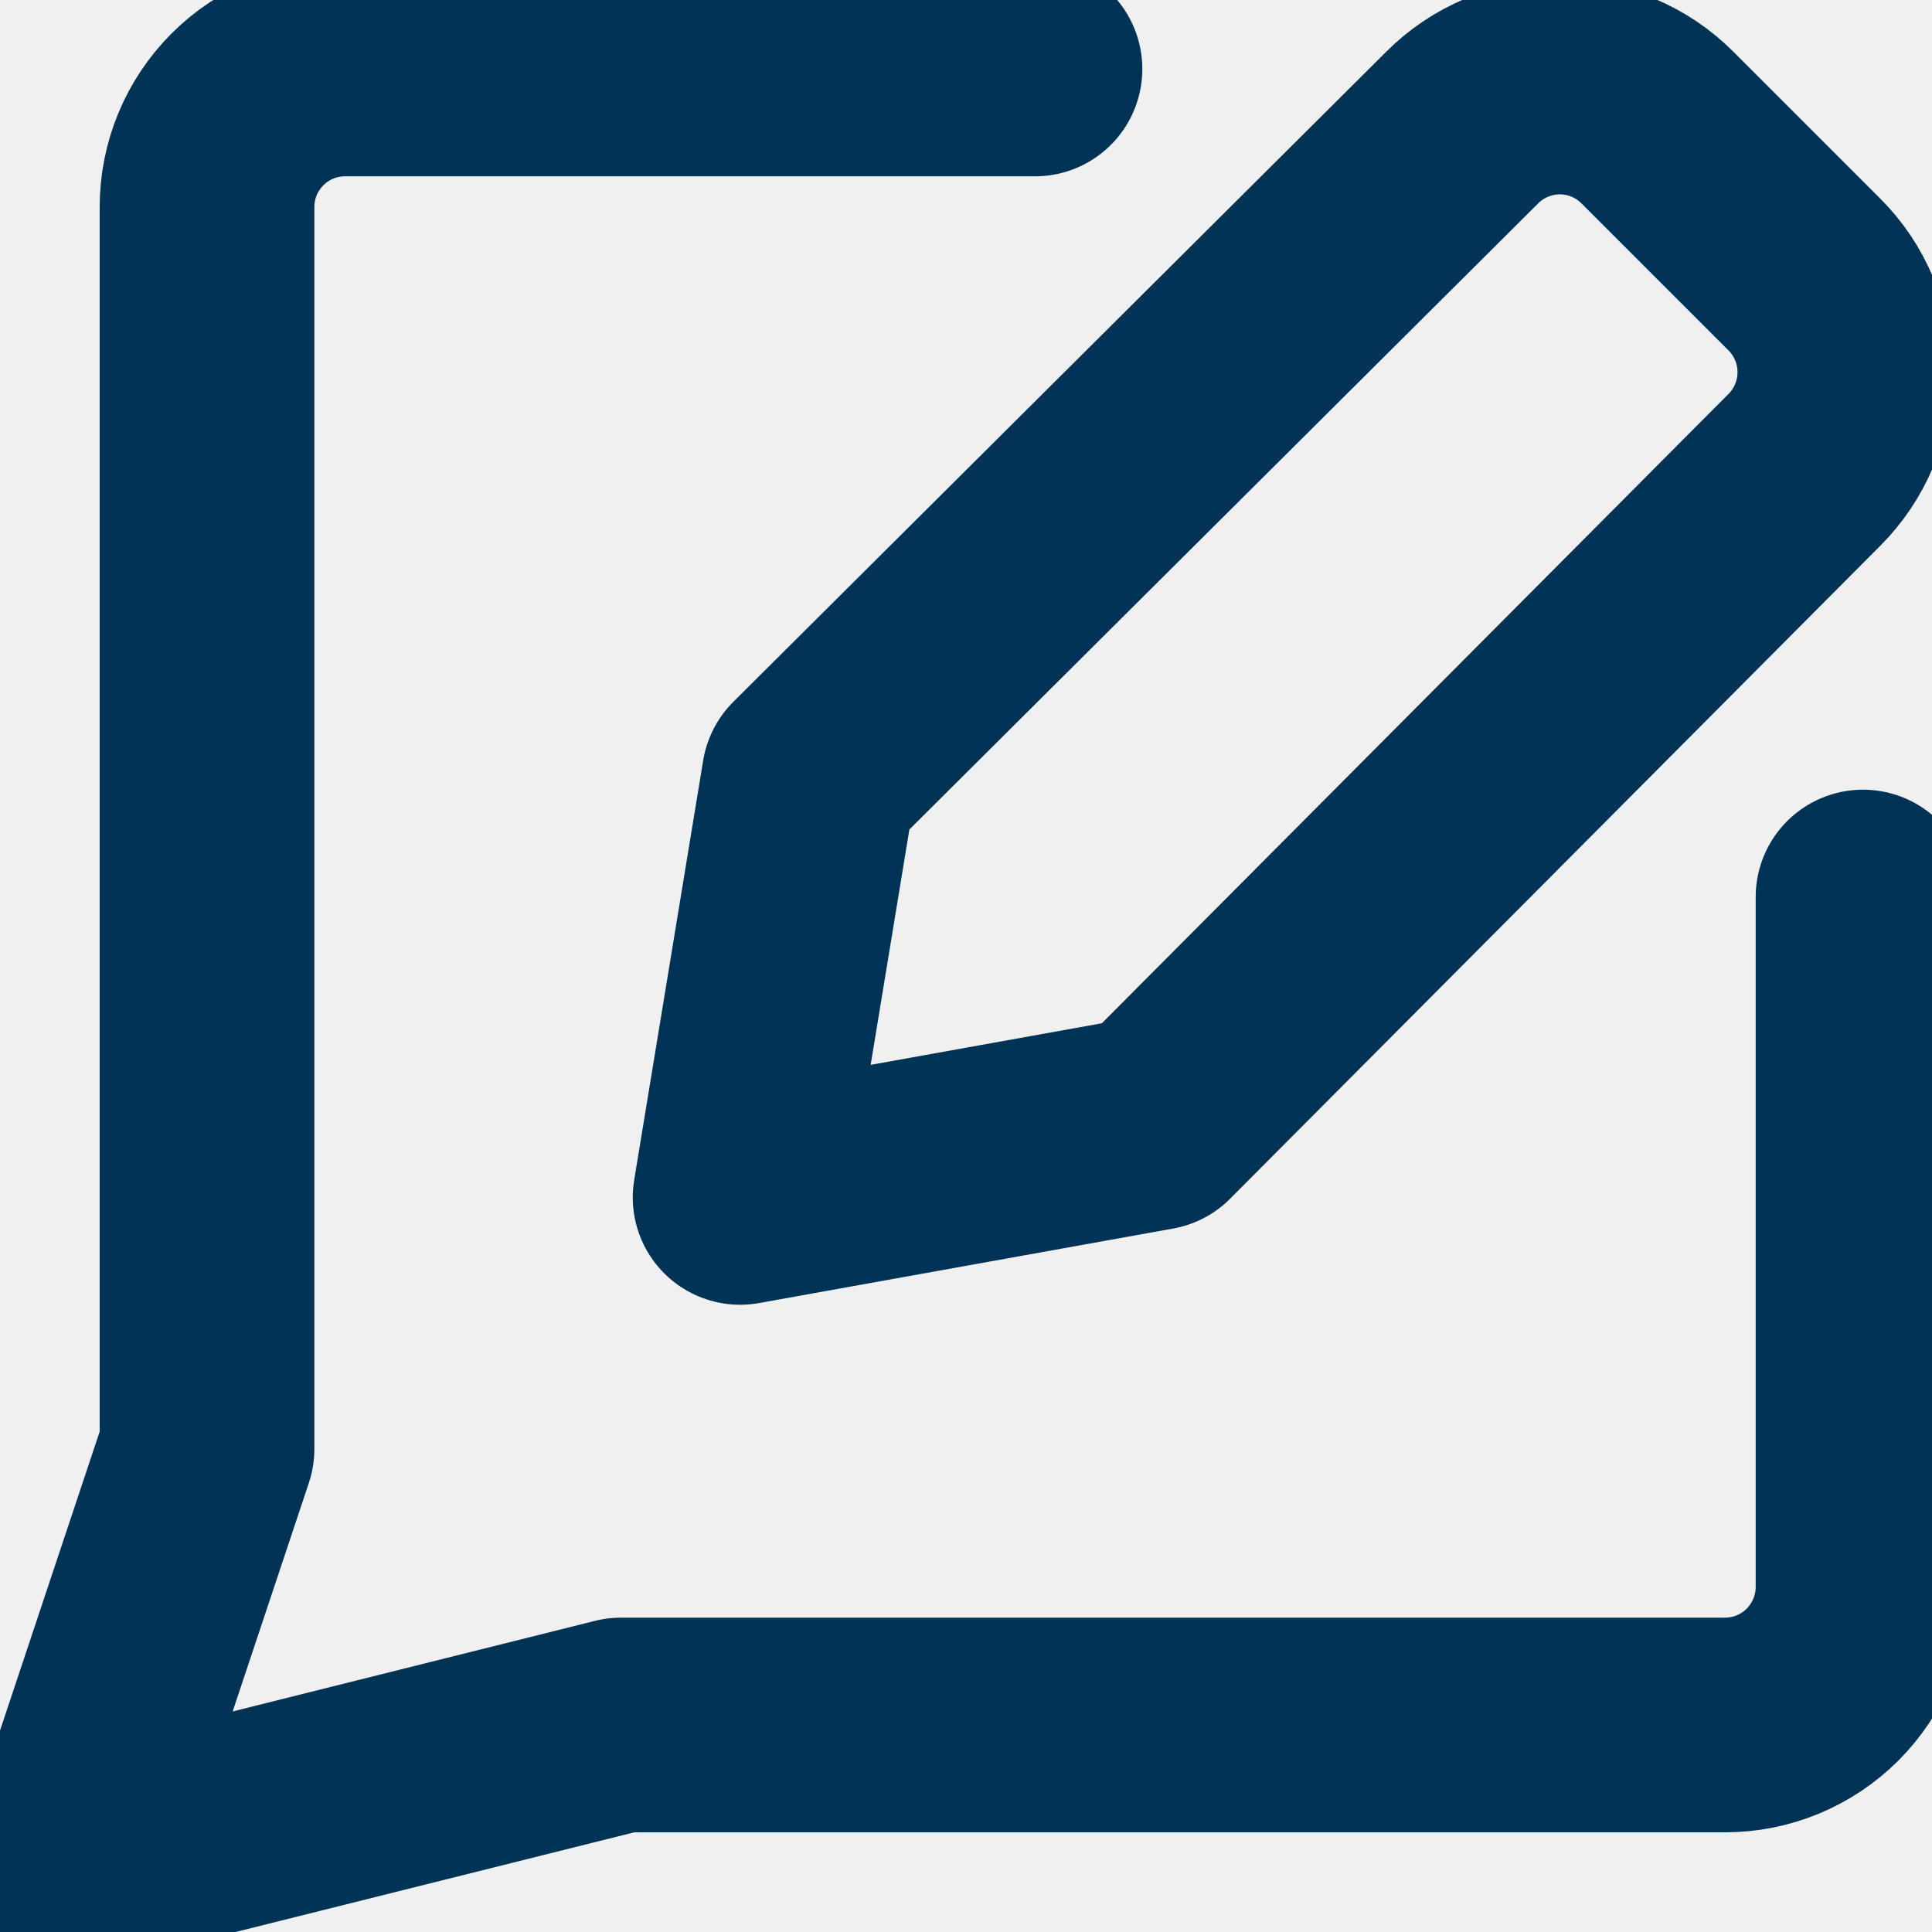
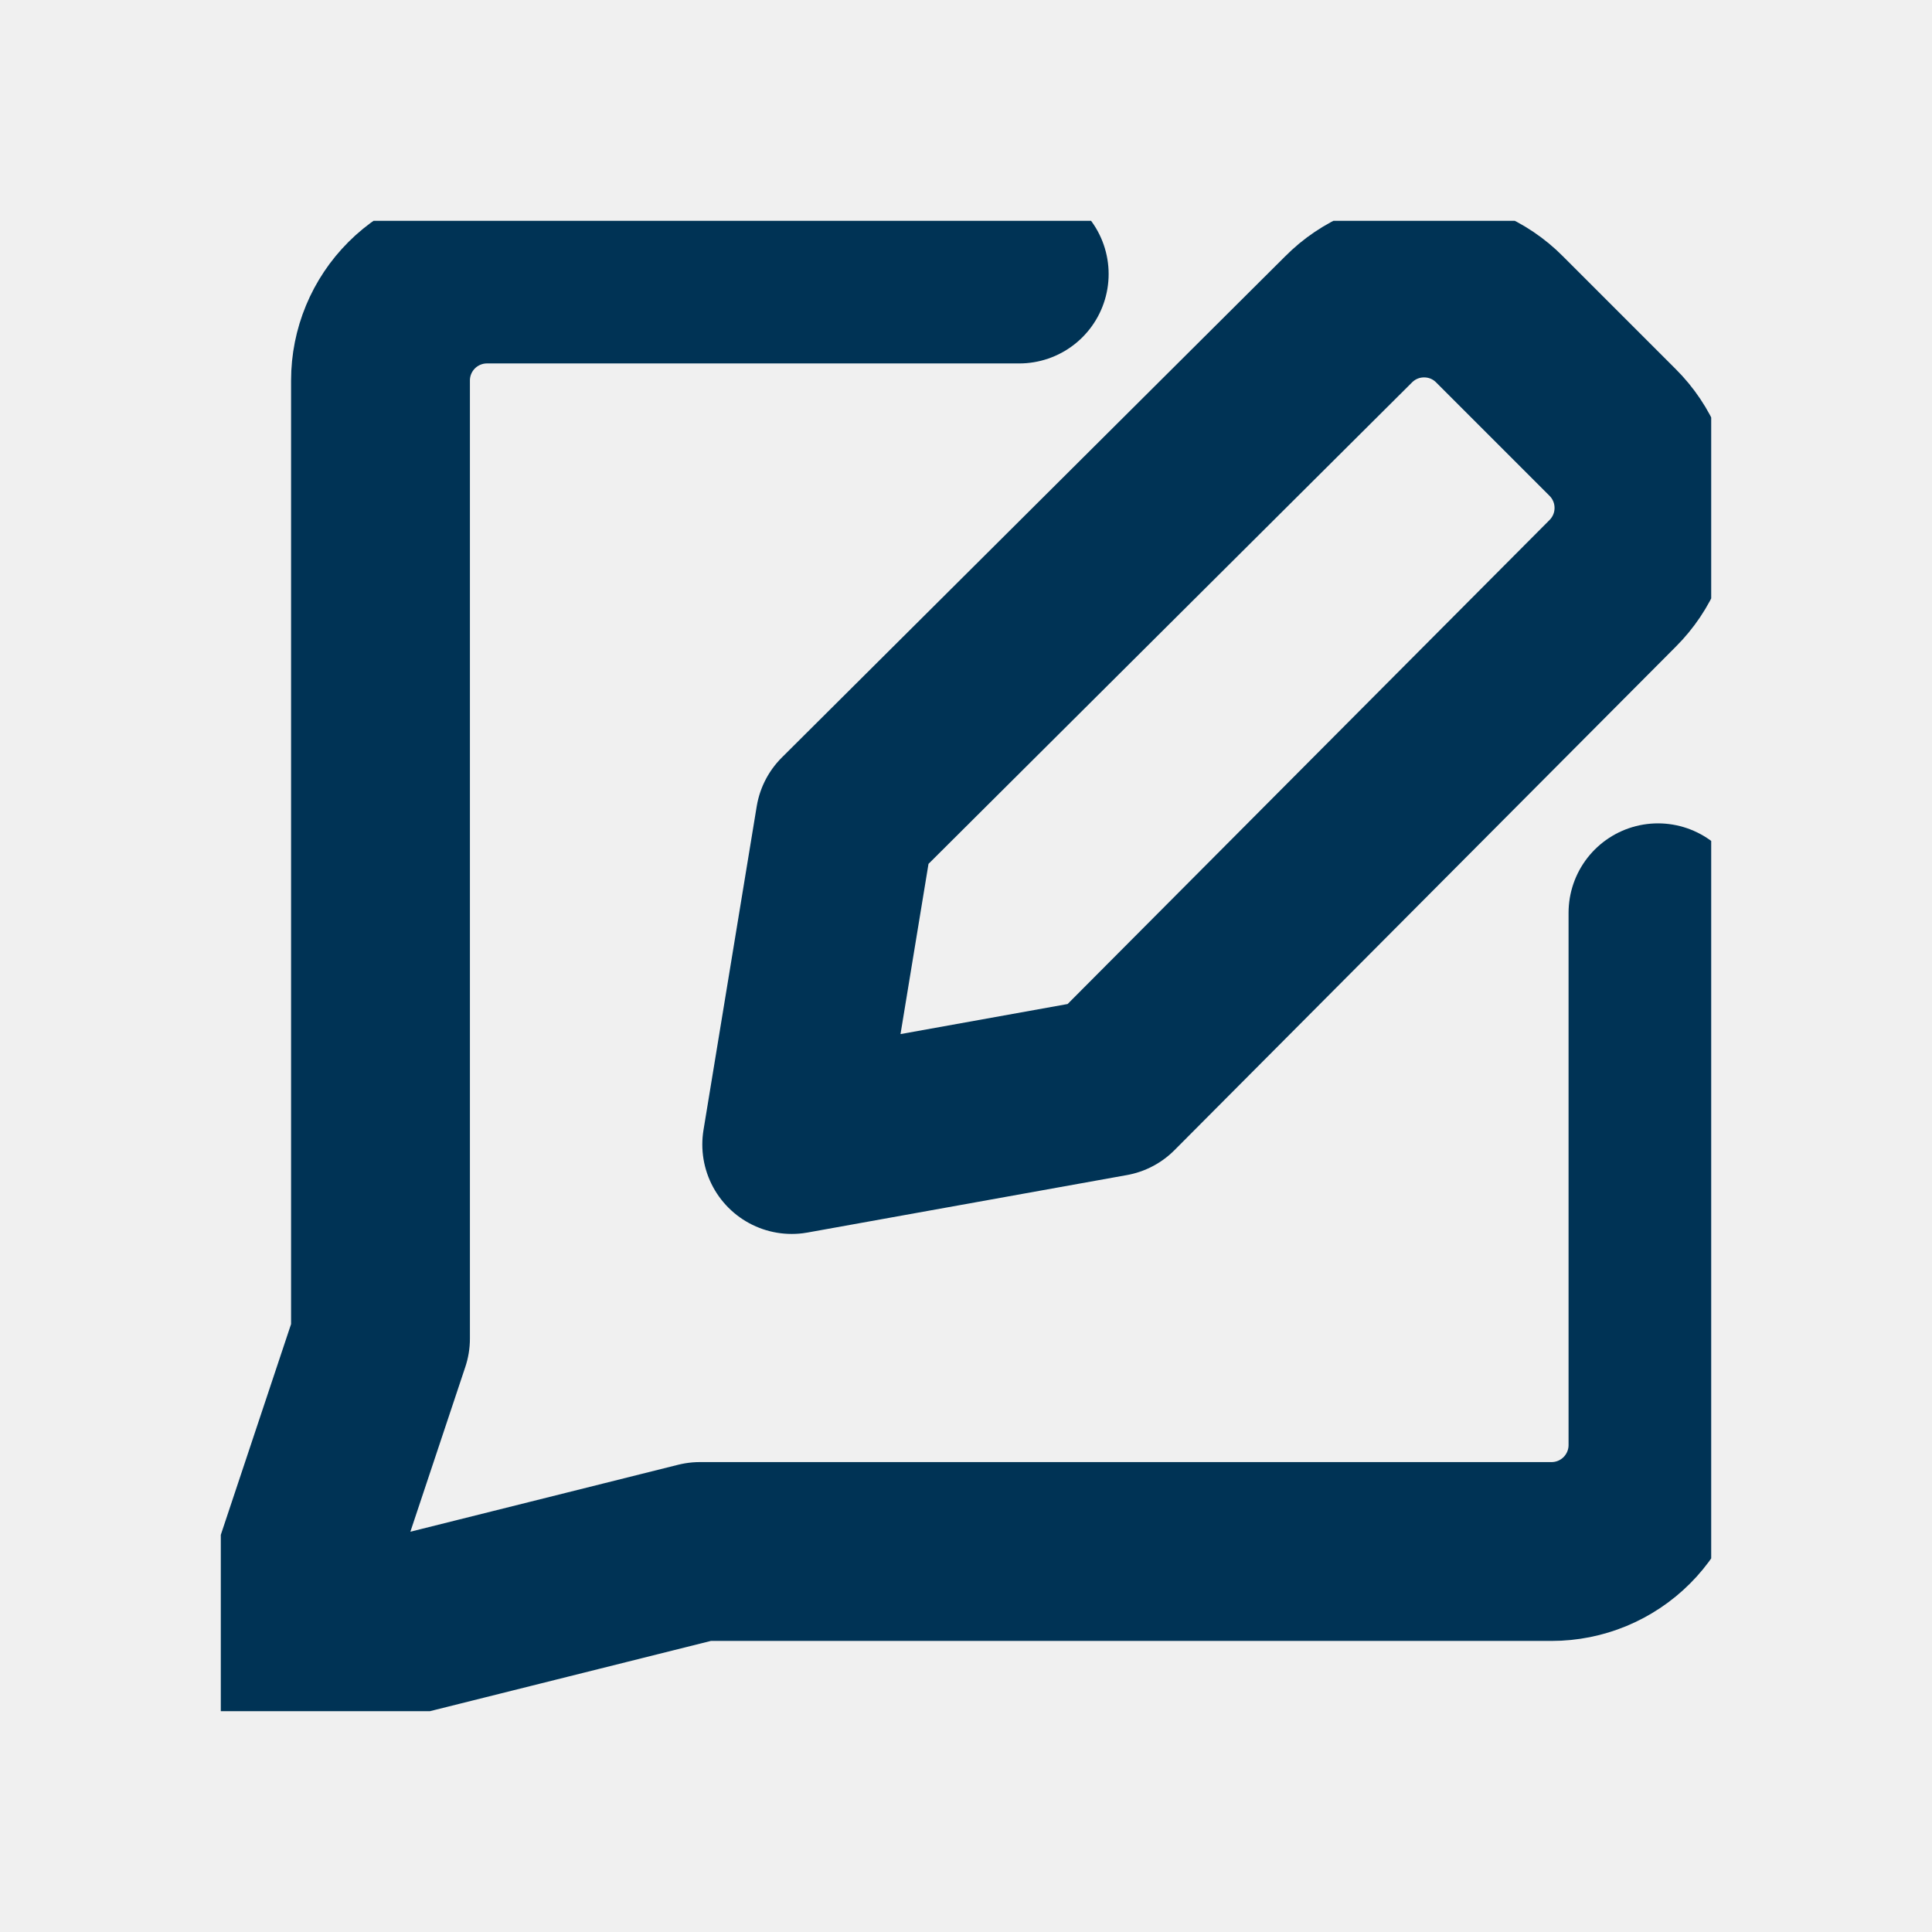
- <svg xmlns="http://www.w3.org/2000/svg" width="27" height="27" viewBox="0 0 27 27" fill="none">
-   <g clip-path="url(#clip0_8_731)">
-     <path d="M14.464 0.964H4.821C4.31 0.964 3.819 1.167 3.458 1.529C3.096 1.891 2.893 2.381 2.893 2.893V20.25L0.964 26.036L8.679 24.107H24.107C24.619 24.107 25.109 23.904 25.471 23.542C25.832 23.18 26.036 22.69 26.036 22.178V12.536" stroke="#003355" stroke-width="3" stroke-linecap="round" stroke-linejoin="round" />
-     <path d="M16.129 15.693L10.343 16.734L11.307 10.871L20.429 1.788C20.608 1.607 20.822 1.463 21.057 1.365C21.292 1.267 21.544 1.216 21.799 1.216C22.053 1.216 22.305 1.267 22.541 1.365C22.776 1.463 22.989 1.607 23.168 1.788L25.212 3.832C25.393 4.011 25.536 4.225 25.634 4.46C25.732 4.695 25.782 4.947 25.782 5.201C25.782 5.456 25.732 5.708 25.634 5.943C25.536 6.178 25.393 6.391 25.212 6.571L16.129 15.693Z" stroke="#003355" stroke-width="3" stroke-linecap="round" stroke-linejoin="round" />
+ <svg xmlns="http://www.w3.org/2000/svg" width="35" height="35" viewBox="0 0 35 35" fill="none">
+   <g clip-path="url(#clip0_381_243)">
+     <path d="M18.464 4.964H8.821C8.31 4.964 7.819 5.168 7.458 5.529C7.096 5.891 6.893 6.381 6.893 6.893V24.25L4.964 30.036L12.679 28.107H28.107C28.619 28.107 29.109 27.904 29.471 27.542C29.832 27.181 30.036 26.69 30.036 26.179V16.536" stroke="#003355" stroke-width="3.24" stroke-linecap="round" stroke-linejoin="round" />
+     <path d="M20.129 19.693L14.343 20.734L15.307 14.871L24.429 5.788C24.608 5.607 24.822 5.463 25.057 5.365C25.292 5.267 25.544 5.217 25.799 5.217C26.053 5.217 26.305 5.267 26.541 5.365C26.776 5.463 26.989 5.607 27.168 5.788L29.212 7.832C29.393 8.012 29.536 8.225 29.634 8.46C29.732 8.695 29.782 8.947 29.782 9.201C29.782 9.456 29.732 9.708 29.634 9.943C29.536 10.178 29.393 10.391 29.212 10.571L20.129 19.693Z" stroke="#003355" stroke-width="3.24" stroke-linecap="round" stroke-linejoin="round" />
  </g>
  <defs>
-     <clipPath id="clip0_8_731">
-       <rect width="27" height="27" fill="white" />
+     <clipPath id="clip0_381_243">
+       <rect width="27" height="27" fill="white" transform="translate(4 4)" />
    </clipPath>
  </defs>
</svg>
